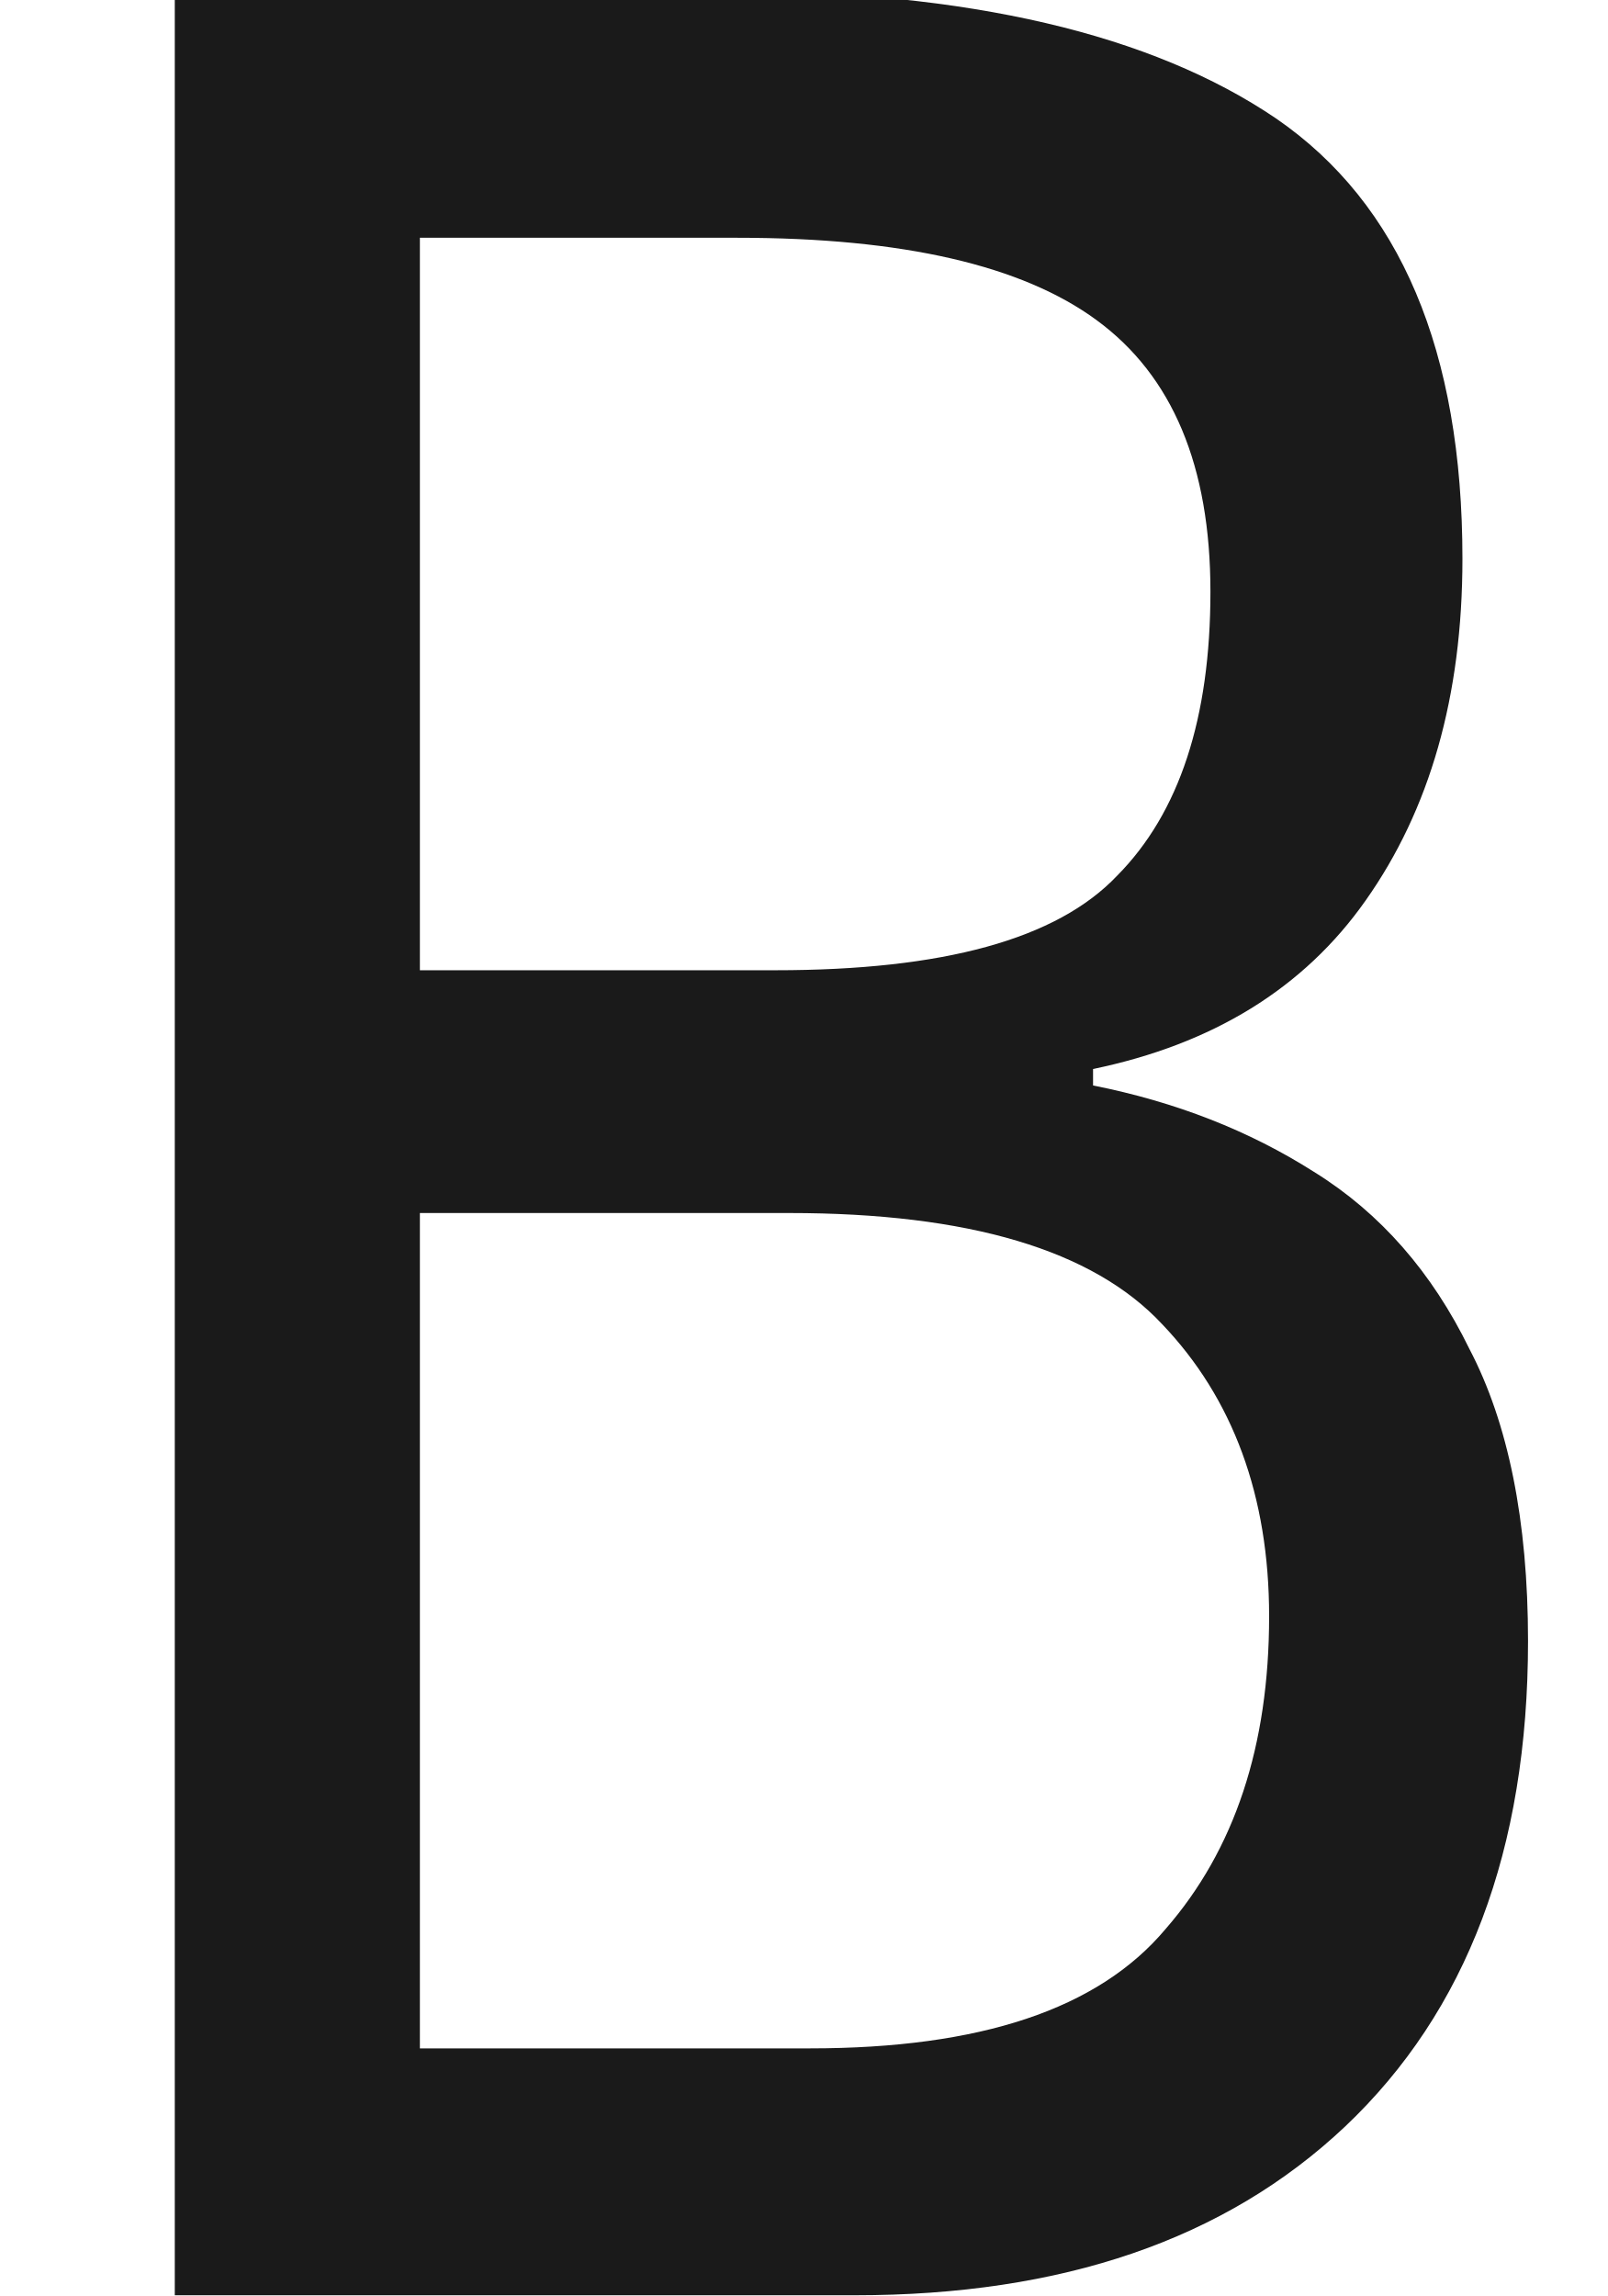
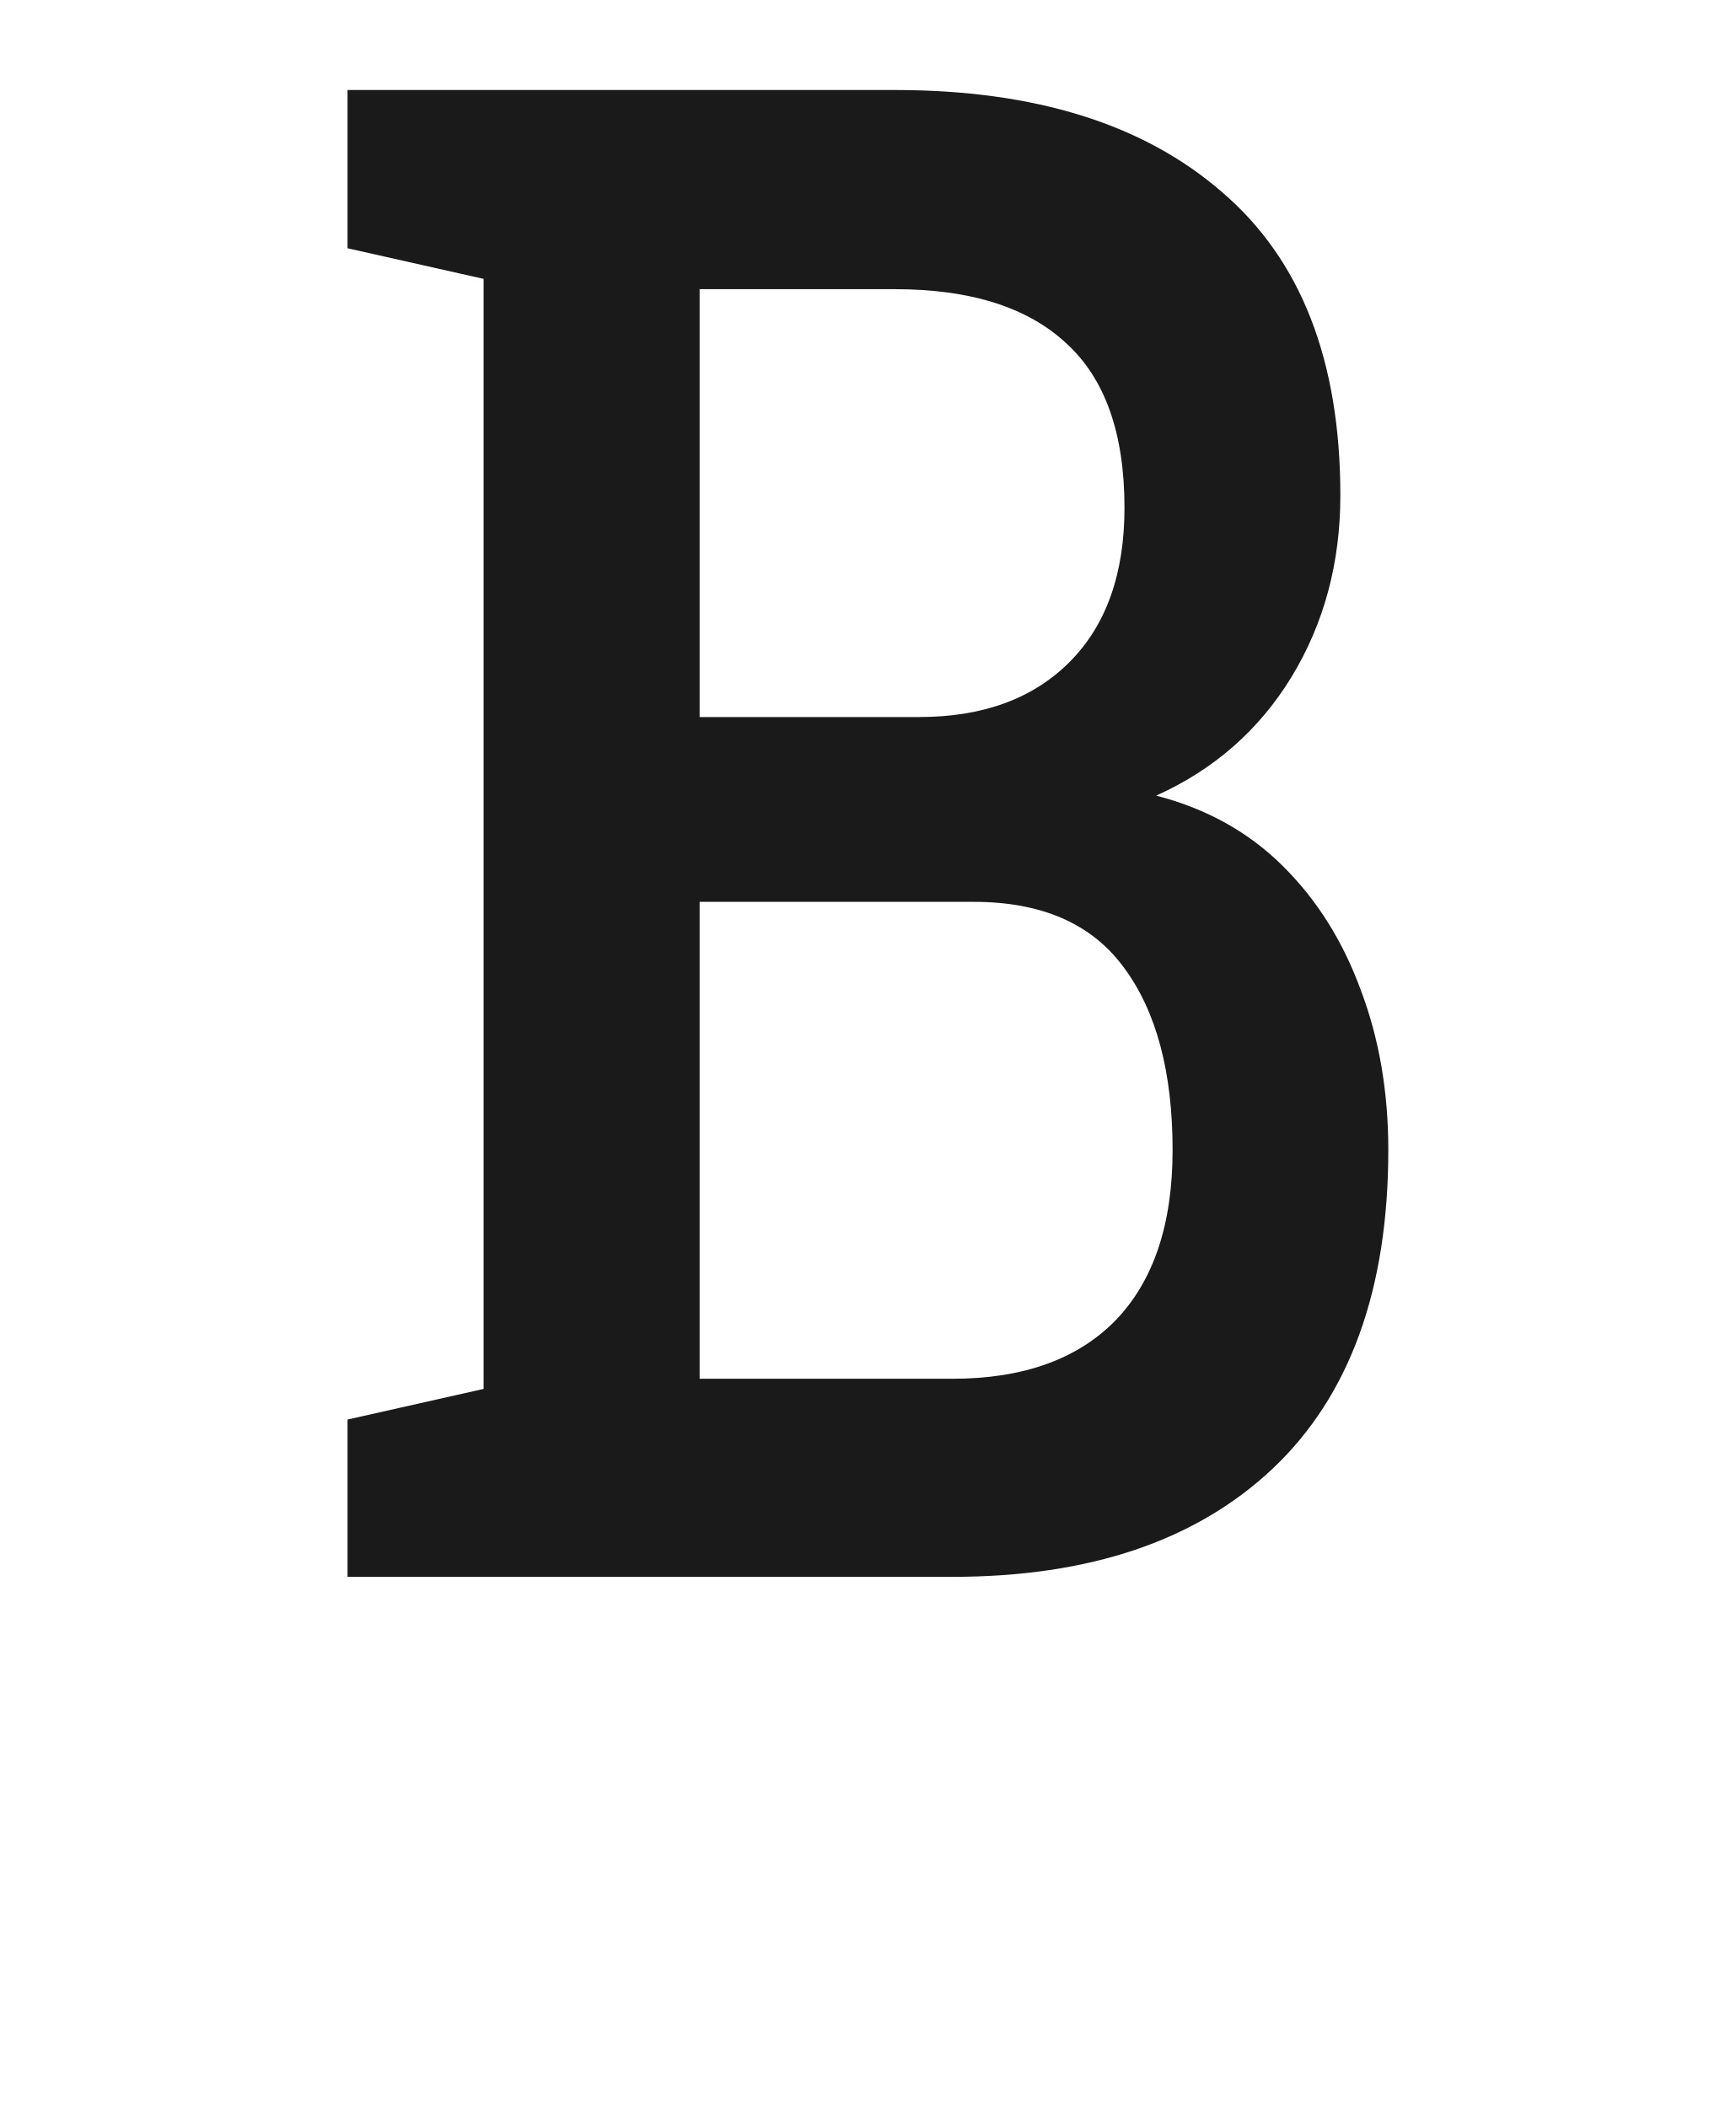
- <svg xmlns="http://www.w3.org/2000/svg" width="6.663mm" height="9.518mm" viewBox="0 0 6.663 9.518" version="1.1" id="svg1">
+ <svg xmlns="http://www.w3.org/2000/svg" width="42" height="51" viewBox="0 0 11.113 13.494" version="1.1" id="svg1" xml:space="preserve">
  <defs id="defs1" />
-   <g id="layer1" transform="translate(-2.645833,-31.48542)">
-     <text xml:space="preserve" style="font-style:normal;font-variant:normal;font-weight:500;font-stretch:normal;font-size:12.262px;font-family:'Roboto Slab';-inkscape-font-specification:'Roboto Slab, Medium';font-variant-ligatures:normal;font-variant-caps:normal;font-variant-numeric:normal;font-variant-east-asian:normal;display:inline;fill:#1a1a1a;fill-opacity:1;stroke:none;stroke-width:1.023;stroke-linecap:round;stroke-linejoin:round;stroke-dasharray:none;stroke-opacity:1;paint-order:markers stroke fill" x="2.493" y="37.557" id="text4" transform="scale(0.9159592,1.091752)">
-       <tspan id="tspan4" style="font-style:normal;font-variant:normal;font-weight:500;font-stretch:normal;font-size:12.262px;font-family:'Roboto Slab';-inkscape-font-specification:'Roboto Slab, Medium';font-variant-ligatures:normal;font-variant-caps:normal;font-variant-numeric:normal;font-variant-east-asian:normal;fill:#1a1a1a;fill-opacity:1;stroke:none;stroke-width:1.023" x="2.493" y="37.557">В</tspan>
-     </text>
+   <g id="layer1">
+     <rect style="display:none;fill:#e77d00;fill-opacity:1;stroke:none;stroke-width:1.672;stroke-linecap:round;stroke-linejoin:round;paint-order:stroke markers fill" id="rect9" width="11.113" height="13.494" x="0" y="1.6666667e-07" rx="1.9073487e-07" ry="2.623" />
+     <path id="text5" style="font-style:normal;font-variant:normal;font-weight:500;font-stretch:normal;font-size:12.253px;font-family:'Roboto Slab';-inkscape-font-specification:'Roboto Slab, Medium';font-variant-ligatures:normal;font-variant-caps:normal;font-variant-numeric:normal;font-variant-east-asian:normal;display:none;fill:#1a1a1a;fill-opacity:1;stroke:none;stroke-width:1.023;stroke-linecap:round;stroke-linejoin:round;stroke-dasharray:none;stroke-opacity:1;paint-order:markers stroke fill" d="M 2.098,0.576 V 3.054 h 1.037 l 0.12,-1.216 h 1.607 V 8.891 L 3.99,9.087 V 10.094 h 3.126 V 9.087 L 6.244,8.891 V 1.838 H 7.851 l 0.12,1.216 h 1.042 V 0.576 Z" />
+     <path id="text21" style="font-size:12.258px;font-family:'Roboto Slab';-inkscape-font-specification:'Roboto Slab, Normal';font-variant-position:super;font-variant-caps:all-small-caps;display:none;fill:#1a1a1a;fill-opacity:1;stroke-width:1.628;stroke-linecap:round;stroke-linejoin:round;paint-order:stroke markers fill" d="m 8.937,0.455 c -0.343,0 -0.65,0.09 -0.922,0.269 C 7.744,0.9 7.439,1.222 7.1,1.689 L 5.322,4.251 H 4.472 V 1.641 L 5.393,1.461 V 0.534 H 2.012 V 1.461 L 2.964,1.641 V 8.147 L 2.012,8.327 V 9.249 H 5.393 V 8.327 L 4.472,8.147 V 5.585 h 1.065 l 1.927,2.64 0.018,0.024 -0.569,0.078 V 9.249 H 10.116 V 8.327 L 9.242,8.177 6.627,4.67 8.201,2.491 C 8.401,2.223 8.576,2.04 8.728,1.94 8.879,1.836 9.043,1.785 9.218,1.785 c 0.076,0 0.15,0.008 0.222,0.024 0.076,0.012 0.161,0.028 0.257,0.048 L 9.937,0.749 C 9.793,0.657 9.641,0.585 9.482,0.534 9.326,0.482 9.145,0.455 8.937,0.455 Z" transform="scale(0.9162598,1.091393)" />
+     <path id="text1-6" style="font-style:normal;font-variant:normal;font-weight:500;font-stretch:normal;font-size:12.253px;font-family:'Roboto Slab';-inkscape-font-specification:'Roboto Slab, Medium';font-variant-ligatures:normal;font-variant-caps:normal;font-variant-numeric:normal;font-variant-east-asian:normal;display:none;fill:#1a1a1a;fill-opacity:1;stroke:none;stroke-width:1.023;stroke-linecap:round;stroke-linejoin:round;stroke-dasharray:none;stroke-opacity:1;paint-order:markers stroke fill" d="M 2.655,0.576 V 1.589 L 3.461,1.772 3.319,4.451 c -0.018,0.823 -0.083,1.521 -0.192,2.091 -0.106,0.566 -0.241,1.033 -0.406,1.399 -0.165,0.366 -0.342,0.66 -0.532,0.882 h -0.642 l 0.137,3.607 h 1.24 V 10.091 H 8.183 v 2.34 H 9.434 L 9.565,8.823 H 8.556 V 1.785 L 9.423,1.589 V 0.576 Z m 2.183,1.274 h 2.336 V 8.823 H 3.741 C 3.924,8.505 4.083,8.135 4.218,7.712 4.357,7.285 4.469,6.802 4.553,6.262 4.637,5.717 4.689,5.114 4.711,4.451 Z" />
+     <path id="text4" style="font-style:normal;font-variant:normal;font-weight:500;font-stretch:normal;font-size:12.262px;font-family:'Roboto Slab';-inkscape-font-specification:'Roboto Slab, Medium';font-variant-ligatures:normal;font-variant-caps:normal;font-variant-numeric:normal;font-variant-east-asian:normal;display:inline;fill:#1a1a1a;fill-opacity:1;stroke:none;stroke-width:1.023;stroke-linecap:round;stroke-linejoin:round;stroke-dasharray:none;stroke-opacity:1;paint-order:markers stroke fill" d="M 2.225,0.576 V 1.589 L 3.096,1.785 V 8.891 L 2.225,9.087 V 10.094 h 3.872 c 0.877,0 1.561,-0.231 2.051,-0.693 C 8.641,8.935 8.888,8.254 8.888,7.361 c 0,-0.37 -0.058,-0.71 -0.175,-1.02 C 8.599,6.028 8.433,5.762 8.213,5.544 7.994,5.326 7.723,5.176 7.402,5.093 7.771,4.927 8.06,4.674 8.268,4.334 8.477,3.99 8.581,3.603 8.581,3.171 8.581,2.308 8.328,1.661 7.824,1.23 7.323,0.794 6.625,0.576 5.729,0.576 H 3.096 Z M 4.479,1.851 h 1.25 c 0.483,0 0.848,0.115 1.097,0.346 0.249,0.227 0.373,0.578 0.373,1.053 0,0.423 -0.117,0.752 -0.351,0.987 -0.234,0.235 -0.555,0.353 -0.965,0.353 H 4.479 Z m 0,3.922 h 1.755 c 0.435,0 0.755,0.14 0.96,0.419 0.208,0.279 0.313,0.669 0.313,1.17 0,0.475 -0.122,0.839 -0.367,1.092 C 6.897,8.701 6.55,8.826 6.097,8.826 H 4.479 Z" />
+     <path id="text1-9" style="font-style:normal;font-variant:normal;font-weight:500;font-stretch:normal;font-size:12.253px;font-family:'Roboto Slab';-inkscape-font-specification:'Roboto Slab, Medium';font-variant-ligatures:normal;font-variant-caps:normal;font-variant-numeric:normal;font-variant-east-asian:normal;display:none;fill:#1a1a1a;fill-opacity:1;stroke:none;stroke-width:1.023;stroke-linecap:round;stroke-linejoin:round;stroke-dasharray:none;stroke-opacity:1;paint-order:markers stroke fill" d="M 4.901,0.576 2.257,8.989 1.676,9.087 V 10.094 H 4.216 V 9.087 L 3.639,8.963 4.073,7.466 H 7.045 L 7.468,8.963 6.897,9.087 V 10.094 H 9.436 V 9.087 L 8.855,8.989 6.244,0.576 Z M 5.548,2.426 h 0.033 l 0.071,0.255 1.037,3.523 H 4.435 L 5.471,2.694 Z" />
+     <path id="text1-8" style="font-style:normal;font-variant:normal;font-weight:500;font-stretch:normal;font-size:12.253px;font-family:'Roboto Slab';-inkscape-font-specification:'Roboto Slab, Medium';font-variant-ligatures:normal;font-variant-caps:normal;font-variant-numeric:normal;font-variant-east-asian:normal;display:none;fill:#1a1a1a;fill-opacity:1;stroke:none;stroke-width:1.023;stroke-linecap:round;stroke-linejoin:round;stroke-dasharray:none;stroke-opacity:1;paint-order:markers stroke fill" d="M 1.687,0.576 V 1.589 L 2.559,1.786 V 8.891 L 1.687,9.087 V 10.094 H 4.786 V 9.087 L 3.941,8.891 V 7.304 l 1.181,-1.471 1.923,3.163 v 0.007 L 6.338,9.087 V 10.094 H 9.425 V 9.087 L 8.663,8.924 6.02,4.715 8.389,1.766 9.141,1.589 V 0.576 H 6.162 V 1.589 l 0.707,0.085 -0.017,0.026 -2.912,3.688 V 1.786 L 4.786,1.589 V 0.576 Z" />
+     <path d="m 5.389,0.439 c -0.53,0 -1.009,0.12 -1.437,0.36 C 3.524,1.034 3.159,1.37 2.855,1.805 2.552,2.237 2.318,2.746 2.153,3.335 1.989,3.923 1.907,4.566 1.907,5.263 v 0.144 c 0,0.702 0.082,1.347 0.246,1.935 0.165,0.588 0.399,1.098 0.702,1.529 0.307,0.431 0.674,0.767 1.102,1.007 0.428,0.235 0.907,0.353 1.437,0.353 0.165,0 0.329,-0.016 0.494,-0.046 0.168,-0.026 0.331,-0.065 0.488,-0.117 L 8.493,11.832 9.206,10.662 7.55,9.375 C 8.007,8.943 8.343,8.386 8.559,7.702 8.778,7.013 8.888,6.248 8.888,5.407 V 5.263 c 0,-0.697 -0.08,-1.34 -0.241,-1.928 C 8.486,2.746 8.254,2.237 7.95,1.805 7.647,1.37 7.279,1.034 6.848,0.799 6.416,0.559 5.93,0.439 5.389,0.439 Z m 0,1.314 c 0.479,0 0.876,0.148 1.19,0.445 0.314,0.296 0.548,0.706 0.702,1.229 0.154,0.523 0.23,1.131 0.23,1.824 v 0.157 c 0,0.702 -0.077,1.316 -0.23,1.843 -0.154,0.527 -0.387,0.939 -0.702,1.235 -0.311,0.292 -0.705,0.438 -1.184,0.438 -0.461,0 -0.848,-0.146 -1.163,-0.438 C 3.918,8.189 3.682,7.778 3.525,7.25 3.367,6.719 3.288,6.104 3.288,5.407 V 5.25 c 0,-0.693 0.079,-1.301 0.236,-1.824 0.161,-0.523 0.397,-0.932 0.707,-1.229 0.311,-0.296 0.696,-0.445 1.157,-0.445 z" style="font-weight:500;font-size:12.253px;font-family:'Roboto Slab';-inkscape-font-specification:'Roboto Slab, Medium';display:none;fill:#1a1a1a;stroke-width:1.023;stroke-linecap:round;stroke-linejoin:round;paint-order:markers stroke fill" id="path2" />
+     <path id="text1-7" style="font-style:normal;font-variant:normal;font-weight:500;font-stretch:normal;font-size:12.253px;font-family:'Roboto Slab';-inkscape-font-specification:'Roboto Slab, Medium';font-variant-ligatures:normal;font-variant-caps:normal;font-variant-numeric:normal;font-variant-east-asian:normal;display:none;fill:#1a1a1a;fill-opacity:1;stroke:none;stroke-width:1.023;stroke-linecap:round;stroke-linejoin:round;stroke-dasharray:none;stroke-opacity:1;paint-order:markers stroke fill" d="M 5.246,0.576 V 1.596 l 1.07,0.19 v 5.517 c 0,0.34 -0.048,0.632 -0.143,0.876 C 6.078,8.423 5.941,8.61 5.762,8.741 5.583,8.872 5.367,8.937 5.115,8.937 4.734,8.937 4.437,8.804 4.221,8.538 4.005,8.268 3.887,7.817 3.865,7.185 H 2.554 L 2.543,7.224 c 0.022,0.676 0.148,1.238 0.378,1.687 0.234,0.445 0.547,0.776 0.938,0.994 0.395,0.218 0.847,0.327 1.355,0.327 0.537,0 0.989,-0.119 1.354,-0.359 C 6.938,9.632 7.217,9.292 7.408,8.852 7.598,8.412 7.692,7.896 7.692,7.303 V 1.786 L 8.57,1.589 V 0.576 Z" />
+     <path id="path8" style="font-style:normal;font-variant:normal;font-weight:500;font-stretch:normal;font-size:12.262px;font-family:'Roboto Slab';-inkscape-font-specification:'Roboto Slab, Medium';font-variant-ligatures:normal;font-variant-caps:normal;font-variant-numeric:normal;font-variant-east-asian:normal;display:none;fill:#1a1a1a;fill-opacity:1;stroke:none;stroke-width:1.023;stroke-linecap:round;stroke-linejoin:round;stroke-dasharray:none;stroke-opacity:1;paint-order:markers stroke fill" d="m 7.76,0.439 c -0.812,0 -1.453,0.327 -1.925,0.98 -0.472,0.654 -0.707,1.599 -0.707,2.837 v 2.164 c 0,1.238 0.236,2.183 0.707,2.837 0.475,0.649 1.12,0.974 1.936,0.974 0.808,0 1.448,-0.325 1.919,-0.974 0.472,-0.649 0.707,-1.595 0.707,-2.837 v -2.164 c 0,-1.238 -0.237,-2.183 -0.713,-2.837 C 9.209,0.766 8.568,0.439 7.76,0.439 Z m -4.347,0.137 -2.698,0.628 v 0.967 L 2.037,2.158 V 8.891 L 0.737,9.087 V 10.094 H 4.713 V 9.087 l -1.3,-0.196 z m 4.347,1.137 c 0.406,0 0.717,0.19 0.932,0.569 0.216,0.379 0.323,0.961 0.323,1.745 v 2.608 c 0,0.793 -0.106,1.379 -0.318,1.759 -0.212,0.379 -0.521,0.569 -0.927,0.569 -0.413,0 -0.727,-0.19 -0.943,-0.569 -0.216,-0.379 -0.323,-0.965 -0.323,-1.759 V 4.027 c 0,-0.789 0.106,-1.37 0.318,-1.745 0.216,-0.379 0.528,-0.569 0.938,-0.569 z" />
+     <path id="text8" style="font-style:normal;font-variant:normal;font-weight:500;font-stretch:normal;font-size:12.262px;font-family:'Roboto Slab';-inkscape-font-specification:'Roboto Slab, Medium';font-variant-ligatures:normal;font-variant-caps:normal;font-variant-numeric:normal;font-variant-east-asian:normal;display:none;fill:#1a1a1a;fill-opacity:1;stroke:none;stroke-width:1.023;stroke-linecap:round;stroke-linejoin:round;stroke-dasharray:none;stroke-opacity:1;paint-order:markers stroke fill" d="m 5.491,0.439 c -0.49,0 -0.932,0.148 -1.327,0.444 C 3.772,1.175 3.463,1.578 3.236,2.093 3.01,2.603 2.896,3.185 2.896,3.838 c 0,0.684 0.099,1.272 0.296,1.765 0.201,0.488 0.482,0.863 0.844,1.124 0.366,0.257 0.794,0.386 1.284,0.386 0.314,0 0.599,-0.074 0.855,-0.222 C 6.432,6.743 6.642,6.527 6.807,6.244 l 0.017,0.098 C 6.816,7.248 6.671,7.913 6.39,8.335 6.108,8.754 5.723,8.963 5.233,8.963 c -0.26,0 -0.508,-0.026 -0.746,-0.079 C 4.249,8.828 4.017,8.743 3.79,8.63 L 3.615,9.839 c 0.241,0.131 0.508,0.229 0.801,0.294 0.292,0.065 0.577,0.098 0.855,0.098 0.585,0 1.097,-0.155 1.536,-0.464 C 7.249,9.453 7.595,8.991 7.843,8.381 8.092,7.767 8.216,7.015 8.216,6.126 V 4.204 C 8.216,3.394 8.103,2.709 7.876,2.152 7.649,1.589 7.332,1.165 6.922,0.877 6.516,0.585 6.039,0.439 5.491,0.439 Z m 0.017,1.275 c 0.42,0 0.746,0.196 0.976,0.588 0.234,0.388 0.351,0.961 0.351,1.719 V 5.035 C 6.717,5.287 6.547,5.492 6.324,5.649 6.101,5.802 5.834,5.877 5.523,5.877 5.256,5.877 5.03,5.795 4.843,5.629 4.657,5.459 4.516,5.222 4.421,4.917 4.326,4.607 4.278,4.248 4.278,3.838 c 0,-0.405 0.053,-0.767 0.159,-1.085 C 4.547,2.431 4.693,2.178 4.876,1.995 5.063,1.808 5.273,1.714 5.507,1.714 Z" />
+     <path id="text9" style="font-style:normal;font-variant:normal;font-weight:500;font-stretch:normal;font-size:12.262px;font-family:'Roboto Slab';-inkscape-font-specification:'Roboto Slab, Medium';font-variant-ligatures:normal;font-variant-caps:normal;font-variant-numeric:normal;font-variant-east-asian:normal;display:none;fill:#1a1a1a;fill-opacity:1;stroke:none;stroke-width:1.023;stroke-linecap:round;stroke-linejoin:round;stroke-dasharray:none;stroke-opacity:1;paint-order:markers stroke fill" d="m 5.554,0.439 c -0.49,0 -0.922,0.105 -1.294,0.314 C 3.89,0.958 3.603,1.256 3.398,1.648 3.193,2.04 3.091,2.52 3.091,3.086 c 0,0.484 0.108,0.911 0.323,1.281 0.216,0.366 0.515,0.647 0.899,0.843 C 3.875,5.416 3.528,5.718 3.272,6.119 3.016,6.516 2.888,6.978 2.888,7.505 c 0,0.584 0.111,1.081 0.334,1.49 0.227,0.405 0.541,0.713 0.944,0.922 0.402,0.209 0.868,0.314 1.398,0.314 0.526,0 0.989,-0.105 1.388,-0.314 C 7.354,9.708 7.667,9.401 7.89,8.996 8.113,8.586 8.224,8.089 8.224,7.505 8.224,6.982 8.095,6.52 7.835,6.119 7.579,5.718 7.232,5.416 6.793,5.211 7.173,5.015 7.475,4.734 7.698,4.368 7.921,3.997 8.033,3.57 8.033,3.086 8.033,2.52 7.926,2.04 7.714,1.648 7.506,1.256 7.215,0.958 6.842,0.753 6.473,0.544 6.044,0.439 5.554,0.439 Z m 0,1.275 c 0.219,0 0.409,0.061 0.57,0.183 0.165,0.122 0.293,0.29 0.384,0.503 0.095,0.214 0.143,0.462 0.143,0.745 0,0.288 -0.046,0.538 -0.137,0.752 C 6.422,4.111 6.296,4.276 6.135,4.394 5.974,4.507 5.784,4.564 5.565,4.564 5.228,4.564 4.961,4.435 4.764,4.178 4.57,3.921 4.473,3.577 4.473,3.145 4.473,2.71 4.57,2.363 4.764,2.106 4.961,1.845 5.225,1.714 5.554,1.714 Z m 0,4.131 c 0.252,0 0.475,0.066 0.669,0.196 0.197,0.131 0.351,0.316 0.461,0.556 0.11,0.235 0.164,0.51 0.164,0.824 0,0.314 -0.053,0.586 -0.159,0.817 C 6.583,8.469 6.433,8.647 6.239,8.773 6.045,8.9 5.82,8.963 5.565,8.963 5.173,8.963 4.859,8.826 4.621,8.551 4.387,8.277 4.27,7.9 4.27,7.421 c 0,-0.314 0.055,-0.588 0.165,-0.824 C 4.545,6.357 4.694,6.172 4.884,6.041 5.078,5.911 5.301,5.845 5.554,5.845 Z" />
+     <path id="text10" style="font-style:normal;font-variant:normal;font-weight:500;font-stretch:normal;font-size:12.262px;font-family:'Roboto Slab';-inkscape-font-specification:'Roboto Slab, Medium';font-variant-ligatures:normal;font-variant-caps:normal;font-variant-numeric:normal;font-variant-east-asian:normal;display:none;fill:#1a1a1a;fill-opacity:1;stroke:none;stroke-width:1.023;stroke-linecap:round;stroke-linejoin:round;stroke-dasharray:none;stroke-opacity:1;paint-order:markers stroke fill" d="M 2.787,0.576 V 2.858 H 3.889 L 3.96,1.851 H 6.993 C 6.5,2.544 6.077,3.267 5.726,4.021 5.379,4.77 5.095,5.564 4.876,6.4 4.657,7.237 4.501,8.137 4.41,9.1 L 4.328,10.094 H 5.71 L 5.792,9.1 C 5.865,8.359 5.955,7.683 6.061,7.073 6.167,6.459 6.31,5.875 6.489,5.321 6.672,4.764 6.911,4.206 7.207,3.648 7.503,3.086 7.876,2.487 8.326,1.851 V 0.576 Z" />
+     <path id="text11" style="font-style:normal;font-variant:normal;font-weight:500;font-stretch:normal;font-size:12.262px;font-family:'Roboto Slab';-inkscape-font-specification:'Roboto Slab, Medium';font-variant-ligatures:normal;font-variant-caps:normal;font-variant-numeric:normal;font-variant-east-asian:normal;display:none;fill:#1a1a1a;fill-opacity:1;stroke:none;stroke-width:1.023;stroke-linecap:round;stroke-linejoin:round;stroke-dasharray:none;stroke-opacity:1;paint-order:markers stroke fill" d="m 5.965,0.439 c -0.607,0 -1.144,0.172 -1.612,0.516 C 3.888,1.3 3.523,1.801 3.256,2.459 2.992,3.113 2.861,3.912 2.861,4.858 V 6.361 c 0,0.815 0.119,1.512 0.357,2.092 0.238,0.575 0.567,1.015 0.987,1.32 0.42,0.305 0.901,0.458 1.442,0.458 0.519,0 0.975,-0.142 1.366,-0.425 0.391,-0.288 0.694,-0.682 0.91,-1.183 0.219,-0.501 0.329,-1.074 0.329,-1.719 0,-0.61 -0.093,-1.155 -0.28,-1.634 C 7.786,4.79 7.519,4.415 7.172,4.145 6.824,3.871 6.413,3.733 5.938,3.733 c -0.34,0 -0.653,0.066 -0.938,0.196 C 4.718,4.061 4.482,4.237 4.292,4.459 L 4.27,4.426 C 4.285,3.533 4.441,2.862 4.737,2.413 5.033,1.96 5.451,1.734 5.992,1.734 c 0.241,0 0.466,0.03 0.674,0.091 0.208,0.057 0.406,0.131 0.592,0.222 L 7.511,0.838 C 7.288,0.712 7.047,0.613 6.788,0.543 6.528,0.474 6.254,0.439 5.965,0.439 Z M 5.543,4.976 c 0.42,0 0.746,0.179 0.976,0.536 0.234,0.357 0.351,0.817 0.351,1.379 0,0.388 -0.051,0.739 -0.153,1.053 C 6.618,8.257 6.476,8.506 6.294,8.689 6.111,8.872 5.89,8.963 5.63,8.963 5.221,8.963 4.885,8.745 4.621,8.309 4.362,7.874 4.232,7.25 4.232,6.44 V 5.753 C 4.316,5.592 4.422,5.455 4.55,5.342 4.678,5.224 4.826,5.134 4.994,5.073 5.162,5.008 5.345,4.976 5.543,4.976 Z" />
+     <path id="text12" style="font-style:normal;font-variant:normal;font-weight:500;font-stretch:normal;font-size:12.262px;font-family:'Roboto Slab';-inkscape-font-specification:'Roboto Slab, Medium';font-variant-ligatures:normal;font-variant-caps:normal;font-variant-numeric:normal;font-variant-east-asian:normal;display:none;fill:#1a1a1a;fill-opacity:1;stroke:none;stroke-width:1.023;stroke-linecap:round;stroke-linejoin:round;stroke-dasharray:none;stroke-opacity:1;paint-order:markers stroke fill" d="M 3.569,0.577 3.108,5.845 4.309,5.956 C 4.386,5.69 4.512,5.485 4.687,5.342 4.863,5.198 5.126,5.126 5.477,5.126 c 0.409,0 0.722,0.179 0.938,0.536 0.219,0.357 0.329,0.824 0.329,1.399 0,0.575 -0.106,1.037 -0.318,1.386 C 6.217,8.791 5.908,8.963 5.499,8.963 5.144,8.963 4.856,8.835 4.633,8.578 4.413,8.316 4.303,7.954 4.303,7.492 l -1.3,0.052 -0.011,0.039 c -0.011,0.558 0.093,1.035 0.312,1.431 0.223,0.397 0.527,0.7 0.911,0.909 0.384,0.205 0.811,0.307 1.283,0.307 0.567,0 1.044,-0.135 1.431,-0.405 C 7.321,9.552 7.618,9.177 7.819,8.702 8.02,8.222 8.12,7.671 8.12,7.048 8.12,6.381 8.025,5.808 7.835,5.329 7.649,4.849 7.376,4.481 7.018,4.224 6.66,3.967 6.229,3.843 5.724,3.851 5.552,3.856 5.391,3.88 5.241,3.923 5.092,3.967 4.952,4.026 4.824,4.1 4.696,4.17 4.582,4.25 4.479,4.342 L 4.72,1.943 h 2.249 l 0.126,0.68 H 8.005 V 0.577 Z" />
+     <path id="text13" style="font-style:normal;font-variant:normal;font-weight:500;font-stretch:normal;font-size:12.262px;font-family:'Roboto Slab';-inkscape-font-specification:'Roboto Slab, Medium';font-variant-ligatures:normal;font-variant-caps:normal;font-variant-numeric:normal;font-variant-east-asian:normal;display:none;fill:#1a1a1a;fill-opacity:1;stroke:none;stroke-width:1.023;stroke-linecap:round;stroke-linejoin:round;stroke-dasharray:none;stroke-opacity:1;paint-order:markers stroke fill" d="M 6.058,0.576 2.652,7.008 2.702,7.852 H 6.097 V 8.891 L 5.224,9.087 V 10.094 H 8.339 V 9.087 L 7.473,8.891 V 7.852 H 8.46 V 6.694 H 7.473 V 0.576 Z m 0.006,2.229 0.033,0.013 V 6.694 H 4.007 L 5.943,3.112 Z" />
+     <path id="text14" style="font-style:normal;font-variant:normal;font-weight:500;font-stretch:normal;font-size:12.262px;font-family:'Roboto Slab';-inkscape-font-specification:'Roboto Slab, Medium';font-variant-ligatures:normal;font-variant-caps:normal;font-variant-numeric:normal;font-variant-east-asian:normal;display:none;fill:#1a1a1a;fill-opacity:1;stroke:none;stroke-width:1.023;stroke-linecap:round;stroke-linejoin:round;stroke-dasharray:none;stroke-opacity:1;paint-order:markers stroke fill" d="m 5.516,0.439 c -0.501,0 -0.945,0.113 -1.333,0.34 C 3.796,1.006 3.494,1.317 3.278,1.714 3.066,2.106 2.965,2.548 2.976,3.04 l 0.011,0.039 h 1.338 c 0,-0.275 0.049,-0.514 0.148,-0.719 0.102,-0.205 0.243,-0.364 0.422,-0.477 0.183,-0.113 0.393,-0.17 0.631,-0.17 0.388,0 0.682,0.128 0.883,0.386 0.201,0.253 0.301,0.612 0.301,1.078 0,0.296 -0.042,0.554 -0.126,0.772 -0.08,0.214 -0.21,0.379 -0.389,0.497 -0.175,0.113 -0.404,0.17 -0.686,0.17 H 4.589 V 5.871 h 0.9 c 0.457,0 0.795,0.131 1.014,0.392 0.219,0.257 0.329,0.638 0.329,1.144 0,0.501 -0.117,0.887 -0.351,1.157 -0.23,0.266 -0.549,0.399 -0.954,0.399 -0.263,0 -0.492,-0.061 -0.686,-0.183 C 4.651,8.654 4.503,8.481 4.397,8.263 4.295,8.046 4.244,7.795 4.244,7.512 H 2.911 l -0.011,0.039 C 2.888,8.113 2.997,8.595 3.223,8.996 3.454,9.392 3.77,9.697 4.172,9.911 4.574,10.124 5.026,10.231 5.527,10.231 c 0.523,0 0.985,-0.111 1.388,-0.333 0.406,-0.227 0.724,-0.549 0.954,-0.967 0.23,-0.423 0.346,-0.922 0.346,-1.497 0,-0.51 -0.11,-0.961 -0.329,-1.353 -0.216,-0.392 -0.552,-0.682 -1.009,-0.869 0.406,-0.218 0.709,-0.512 0.91,-0.883 0.205,-0.37 0.307,-0.767 0.307,-1.19 0,-0.863 -0.234,-1.527 -0.702,-1.994 C 6.923,0.674 6.298,0.439 5.516,0.439 Z" />
+     <path id="text15" style="font-style:normal;font-variant:normal;font-weight:500;font-stretch:normal;font-size:12.262px;font-family:'Roboto Slab';-inkscape-font-specification:'Roboto Slab, Medium';font-variant-ligatures:normal;font-variant-caps:normal;font-variant-numeric:normal;font-variant-east-asian:normal;display:none;fill:#1a1a1a;fill-opacity:1;stroke:none;stroke-width:1.023;stroke-linecap:round;stroke-linejoin:round;stroke-dasharray:none;stroke-opacity:1;paint-order:markers stroke fill" d="m 5.485,0.439 c -0.552,0 -1.029,0.133 -1.431,0.398 C 3.655,1.099 3.35,1.457 3.138,1.91 2.926,2.359 2.825,2.864 2.836,3.426 l 0.011,0.039 h 1.338 c 0,-0.549 0.11,-0.976 0.329,-1.281 C 4.734,1.875 5.048,1.72 5.458,1.72 c 0.388,0 0.684,0.144 0.888,0.431 0.205,0.288 0.307,0.638 0.307,1.052 0,0.231 -0.033,0.46 -0.099,0.687 C 6.489,4.117 6.375,4.367 6.214,4.642 6.057,4.912 5.836,5.239 5.551,5.623 L 2.952,9.002 V 10.094 H 8.277 V 7.839 H 7.175 L 7.092,8.826 H 4.701 L 4.69,8.793 6.472,6.499 C 6.823,6.05 7.114,5.642 7.345,5.276 7.579,4.91 7.752,4.557 7.866,4.217 7.983,3.877 8.041,3.527 8.041,3.165 8.041,2.629 7.936,2.156 7.728,1.746 7.523,1.337 7.231,1.016 6.851,0.785 6.47,0.554 6.015,0.439 5.485,0.439 Z" />
  </g>
</svg>
